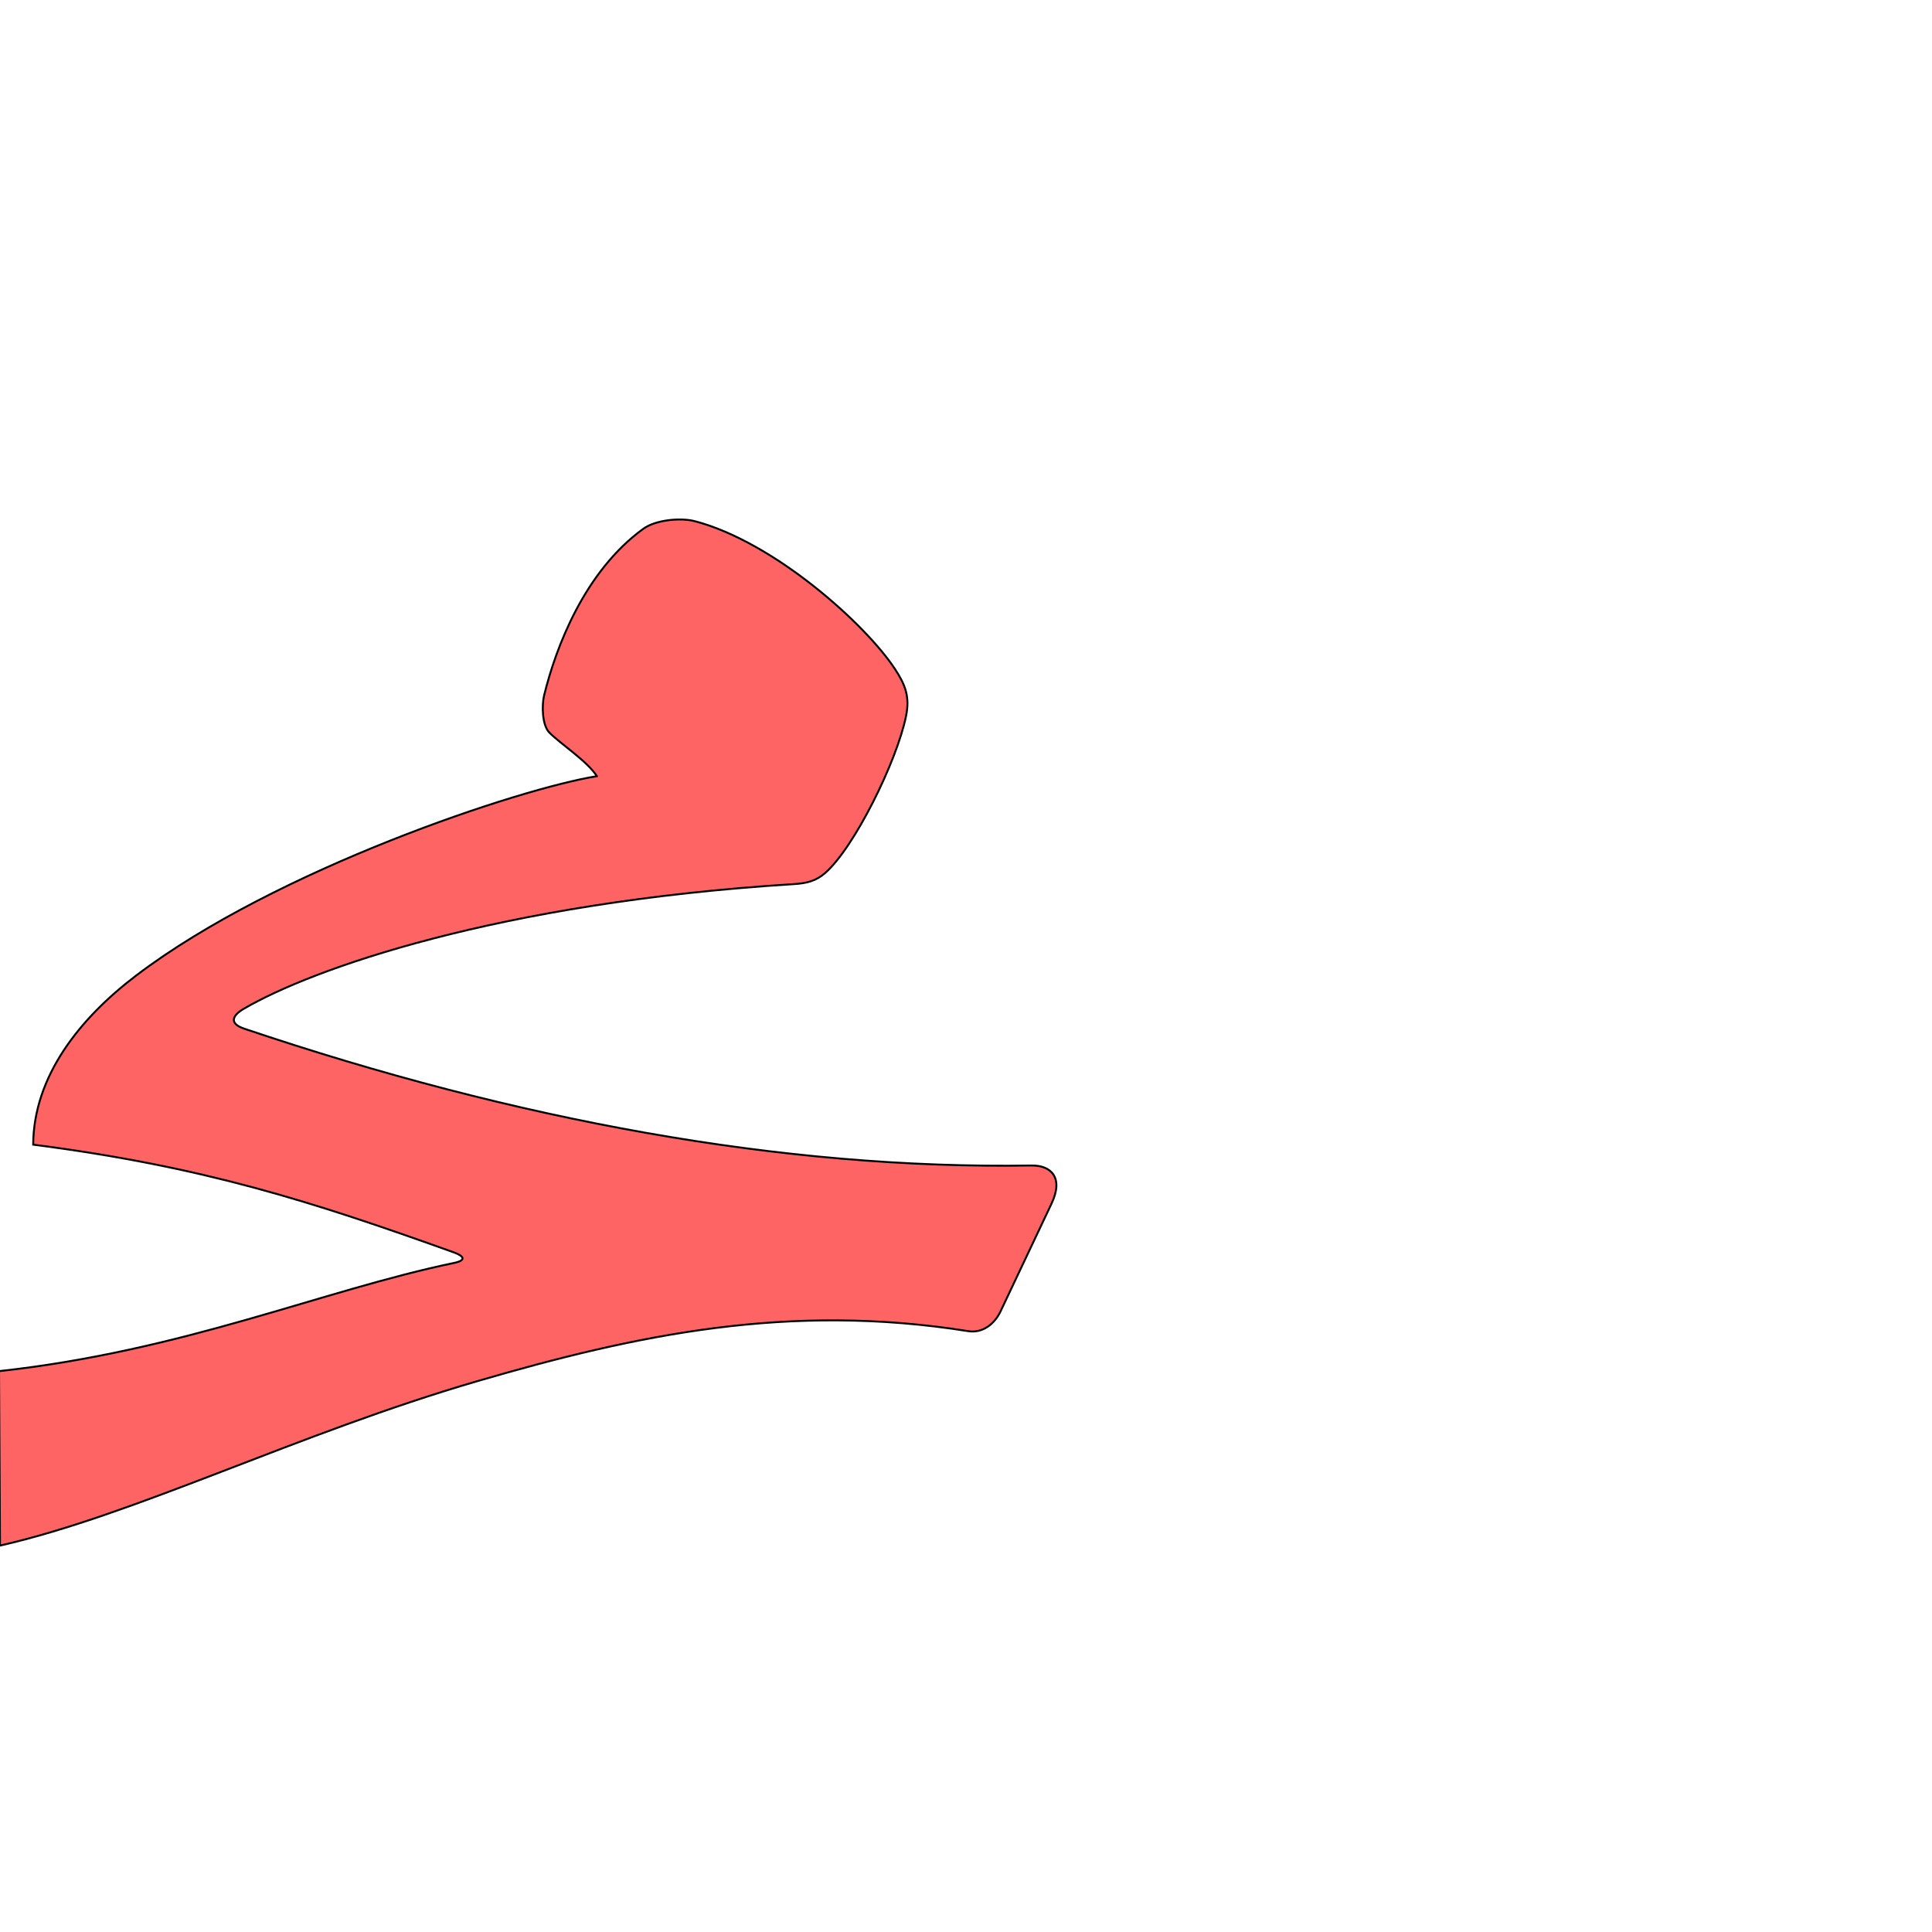
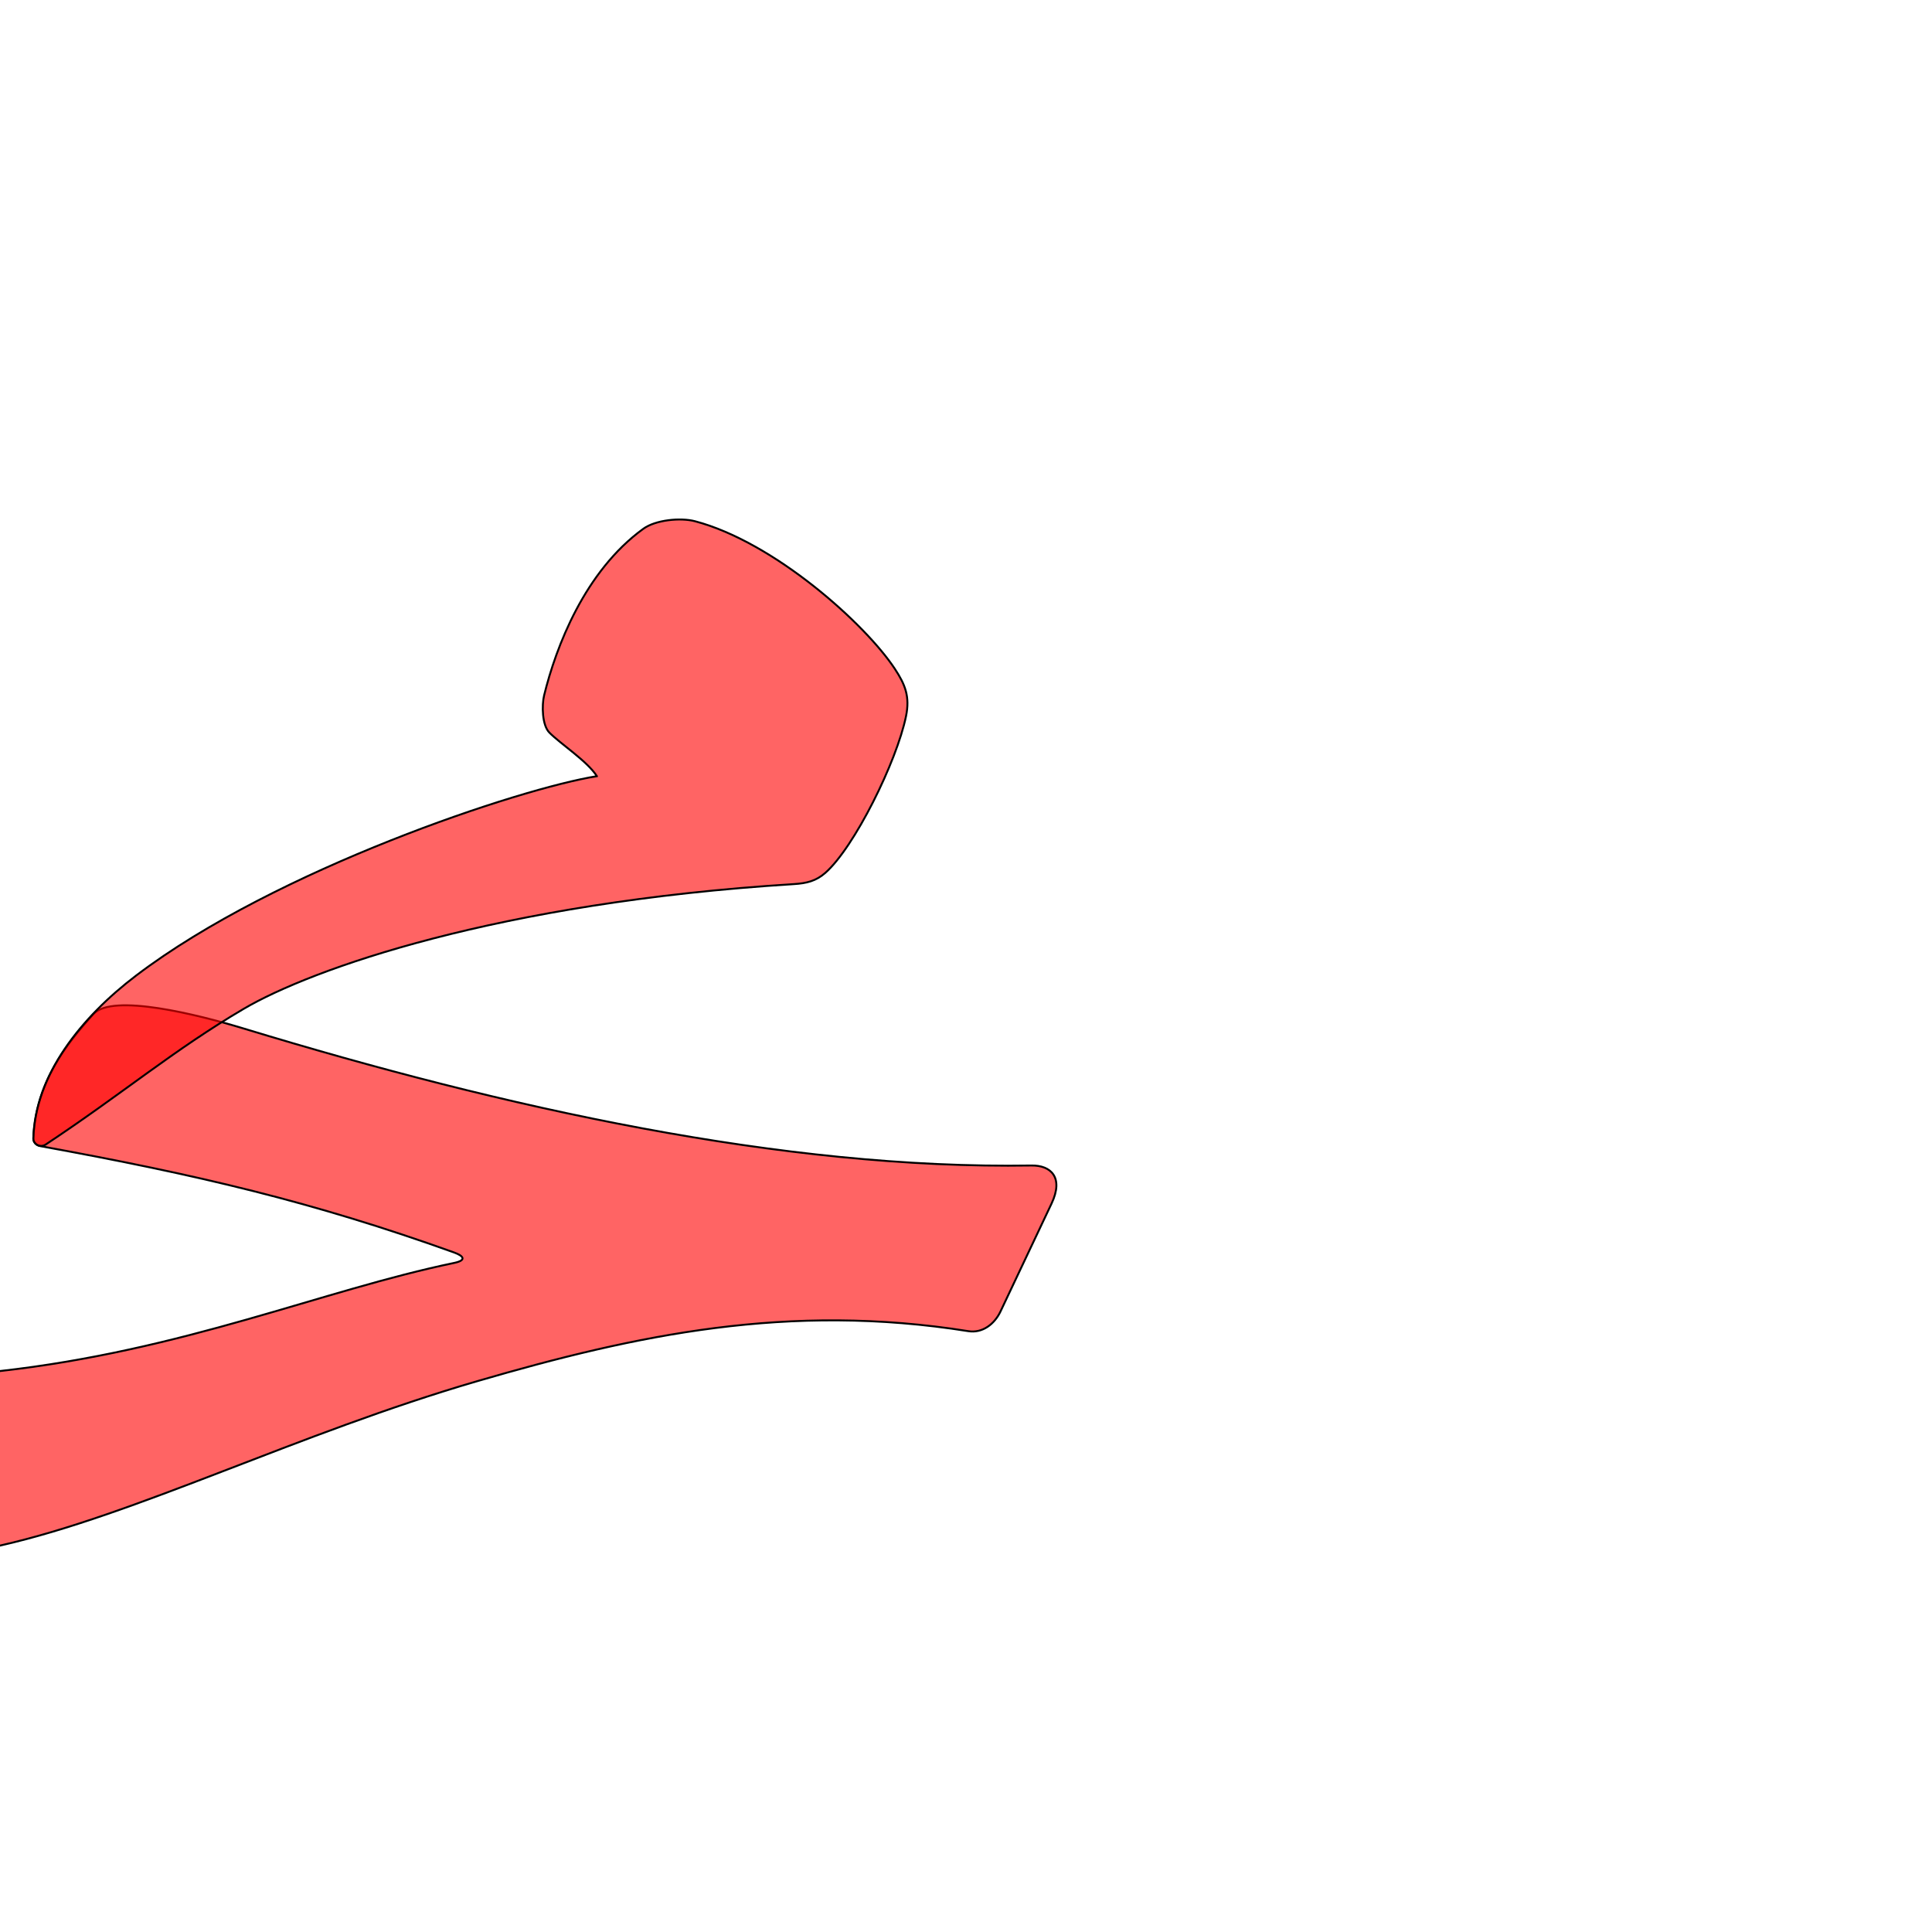
<svg xmlns="http://www.w3.org/2000/svg" version="1.0" width="1000" height="1000" id="svg5496">
  <defs id="defs5498">
    </defs>
-   <g id="layer1" transform="translate(-199.3605,120.7974)" />
-   <g id="g2447-3" transform="matrix(0.9505916,0,0,0.9505916,-0.7681102,41.12994)" style="fill:#ff0000;fill-opacity:0.608;stroke:#000000;stroke-opacity:1">
-     <g transform="matrix(1.3,0,0,1.3,15.06346,-240)" id="g2449-8" style="fill:#ff0000;fill-opacity:0.608;stroke:#000000;stroke-opacity:1" />
-     <path id="path2483-59" d="m 325.823,379.368 c -41.253,6.544 -174.492,50.545 -250.849,108.523 -30.705,23.315 -55.886,54.831 -56.097,92.095 92.373,11.924 151.583,30.895 229.087,58.686 5.724,2.053 6.707,4.357 0.167,5.715 -71.815,14.919 -146.885,47.859 -247.837,58.939 l 0.514,94.987 C 74.763,781.489 162.934,737.273 260.532,708.823 347.569,683.452 430.305,665.986 528.068,681.551 c 7.784,1.239 14.304,-3.944 17.516,-10.73 l 27.781,-58.705 c 6.78,-14.327 -0.389,-20.935 -10.94,-20.764 -135.422,2.186 -280.799,-24.669 -428.694,-74.523 -8.729,-2.942 -5.968,-7.422 -0.32,-10.733 37.018,-21.696 138.455,-57.876 299.673,-67.966 6.924,-0.433 12.007,-1.668 17.047,-6.069 15.839,-13.831 38.944,-60.635 43.997,-85.301 2.187,-10.673 -0.351,-17.142 -6.046,-25.796 -16.031,-24.358 -65.504,-68.986 -108.86,-80.421 -7.874,-2.077 -21.437,-0.729 -28.077,4.079 -31.999,23.17 -47.663,64.549 -54.056,90.704 -1.339,5.478 -1.1,16.28 2.816,20.264 6.167,6.274 20.504,15.418 25.918,23.777 z" style="fill:#ff0000;fill-opacity:0.608;fill-rule:evenodd;stroke:#000000;stroke-width:1.052;stroke-linecap:butt;stroke-linejoin:miter;stroke-miterlimit:4;stroke-opacity:1;stroke-dasharray:none" />
+   <g id="g2833" transform="matrix(0.9505916,0,0,0.9505916,-0.7681102,41.12994)" style="fill:#ff0000;fill-opacity:0.608;stroke:#000000;stroke-opacity:1">
+     <g transform="matrix(1.3,0,0,1.3,15.06346,-240)" id="g2835" style="fill:#ff0000;fill-opacity:0.608;stroke:#000000;stroke-opacity:1" />
+     <path id="path2837" d="m 51.761,508.836 c -15.045,16.686 -31.312,37.072 -32.786,67.434 -0.101,2.088 1.263,4.072 3.667,4.509 85.73,15.586 148.876,30.482 225.322,57.894 5.724,2.053 6.707,4.357 0.167,5.715 C 176.316,659.306 101.225,692.057 0.294,703.326 -33.262,707.073 -18.846,802.751 0.808,798.313 74.79,781.61 162.934,737.273 260.532,708.823 347.569,683.452 430.305,665.986 528.068,681.551 c 7.784,1.239 14.304,-3.944 17.516,-10.73 l 27.781,-58.705 c 6.78,-14.327 -0.389,-20.935 -10.94,-20.764 -135.422,2.186 -286.926,-31.397 -428.694,-74.523 -25.416,-7.732 -71.781,-19.292 -81.969,-7.993 z" style="fill:#ff0000;fill-opacity:0.608;fill-rule:evenodd;stroke:#000000;stroke-width:1.052;stroke-linecap:butt;stroke-linejoin:miter;stroke-miterlimit:4;stroke-opacity:1;stroke-dasharray:none" />
  </g>
+   <g id="g2827" transform="matrix(0.9505916,0,0,0.9505916,-0.7681102,41.12994)" style="fill:#ff0000;fill-opacity:0.608;stroke:#000000;stroke-opacity:1">
+     <g transform="matrix(1.3,0,0,1.3,15.06346,-240)" id="g2829" style="fill:#ff0000;fill-opacity:0.608;stroke:#000000;stroke-opacity:1" />
+     <path id="path2831" d="m 325.823,379.368 c -41.253,6.544 -174.492,50.545 -250.849,108.523 -29.814,22.637 -55.214,54.148 -56.015,88.862 -0.066,2.866 3.655,5.211 6.81,3.12 41.935,-27.788 69.625,-51.431 107.641,-73.777 36.99,-21.742 138.455,-57.876 299.673,-67.966 6.924,-0.433 12.007,-1.668 17.047,-6.069 15.839,-13.831 38.944,-60.635 43.997,-85.301 2.187,-10.673 -0.351,-17.142 -6.046,-25.796 -16.031,-24.358 -65.504,-68.986 -108.86,-80.421 -7.874,-2.077 -21.437,-0.729 -28.077,4.079 -31.999,23.17 -47.663,64.549 -54.056,90.704 -1.339,5.478 -1.1,16.28 2.816,20.264 6.167,6.274 20.504,15.418 25.918,23.777 z" style="fill:#ff0000;fill-opacity:0.608;fill-rule:evenodd;stroke:#000000;stroke-width:1.052;stroke-linecap:butt;stroke-linejoin:miter;stroke-miterlimit:4;stroke-opacity:1;stroke-dasharray:none" />
+   </g>
+   <g id="layer1" transform="translate(-199.3605,180.7974)" />
</svg>
